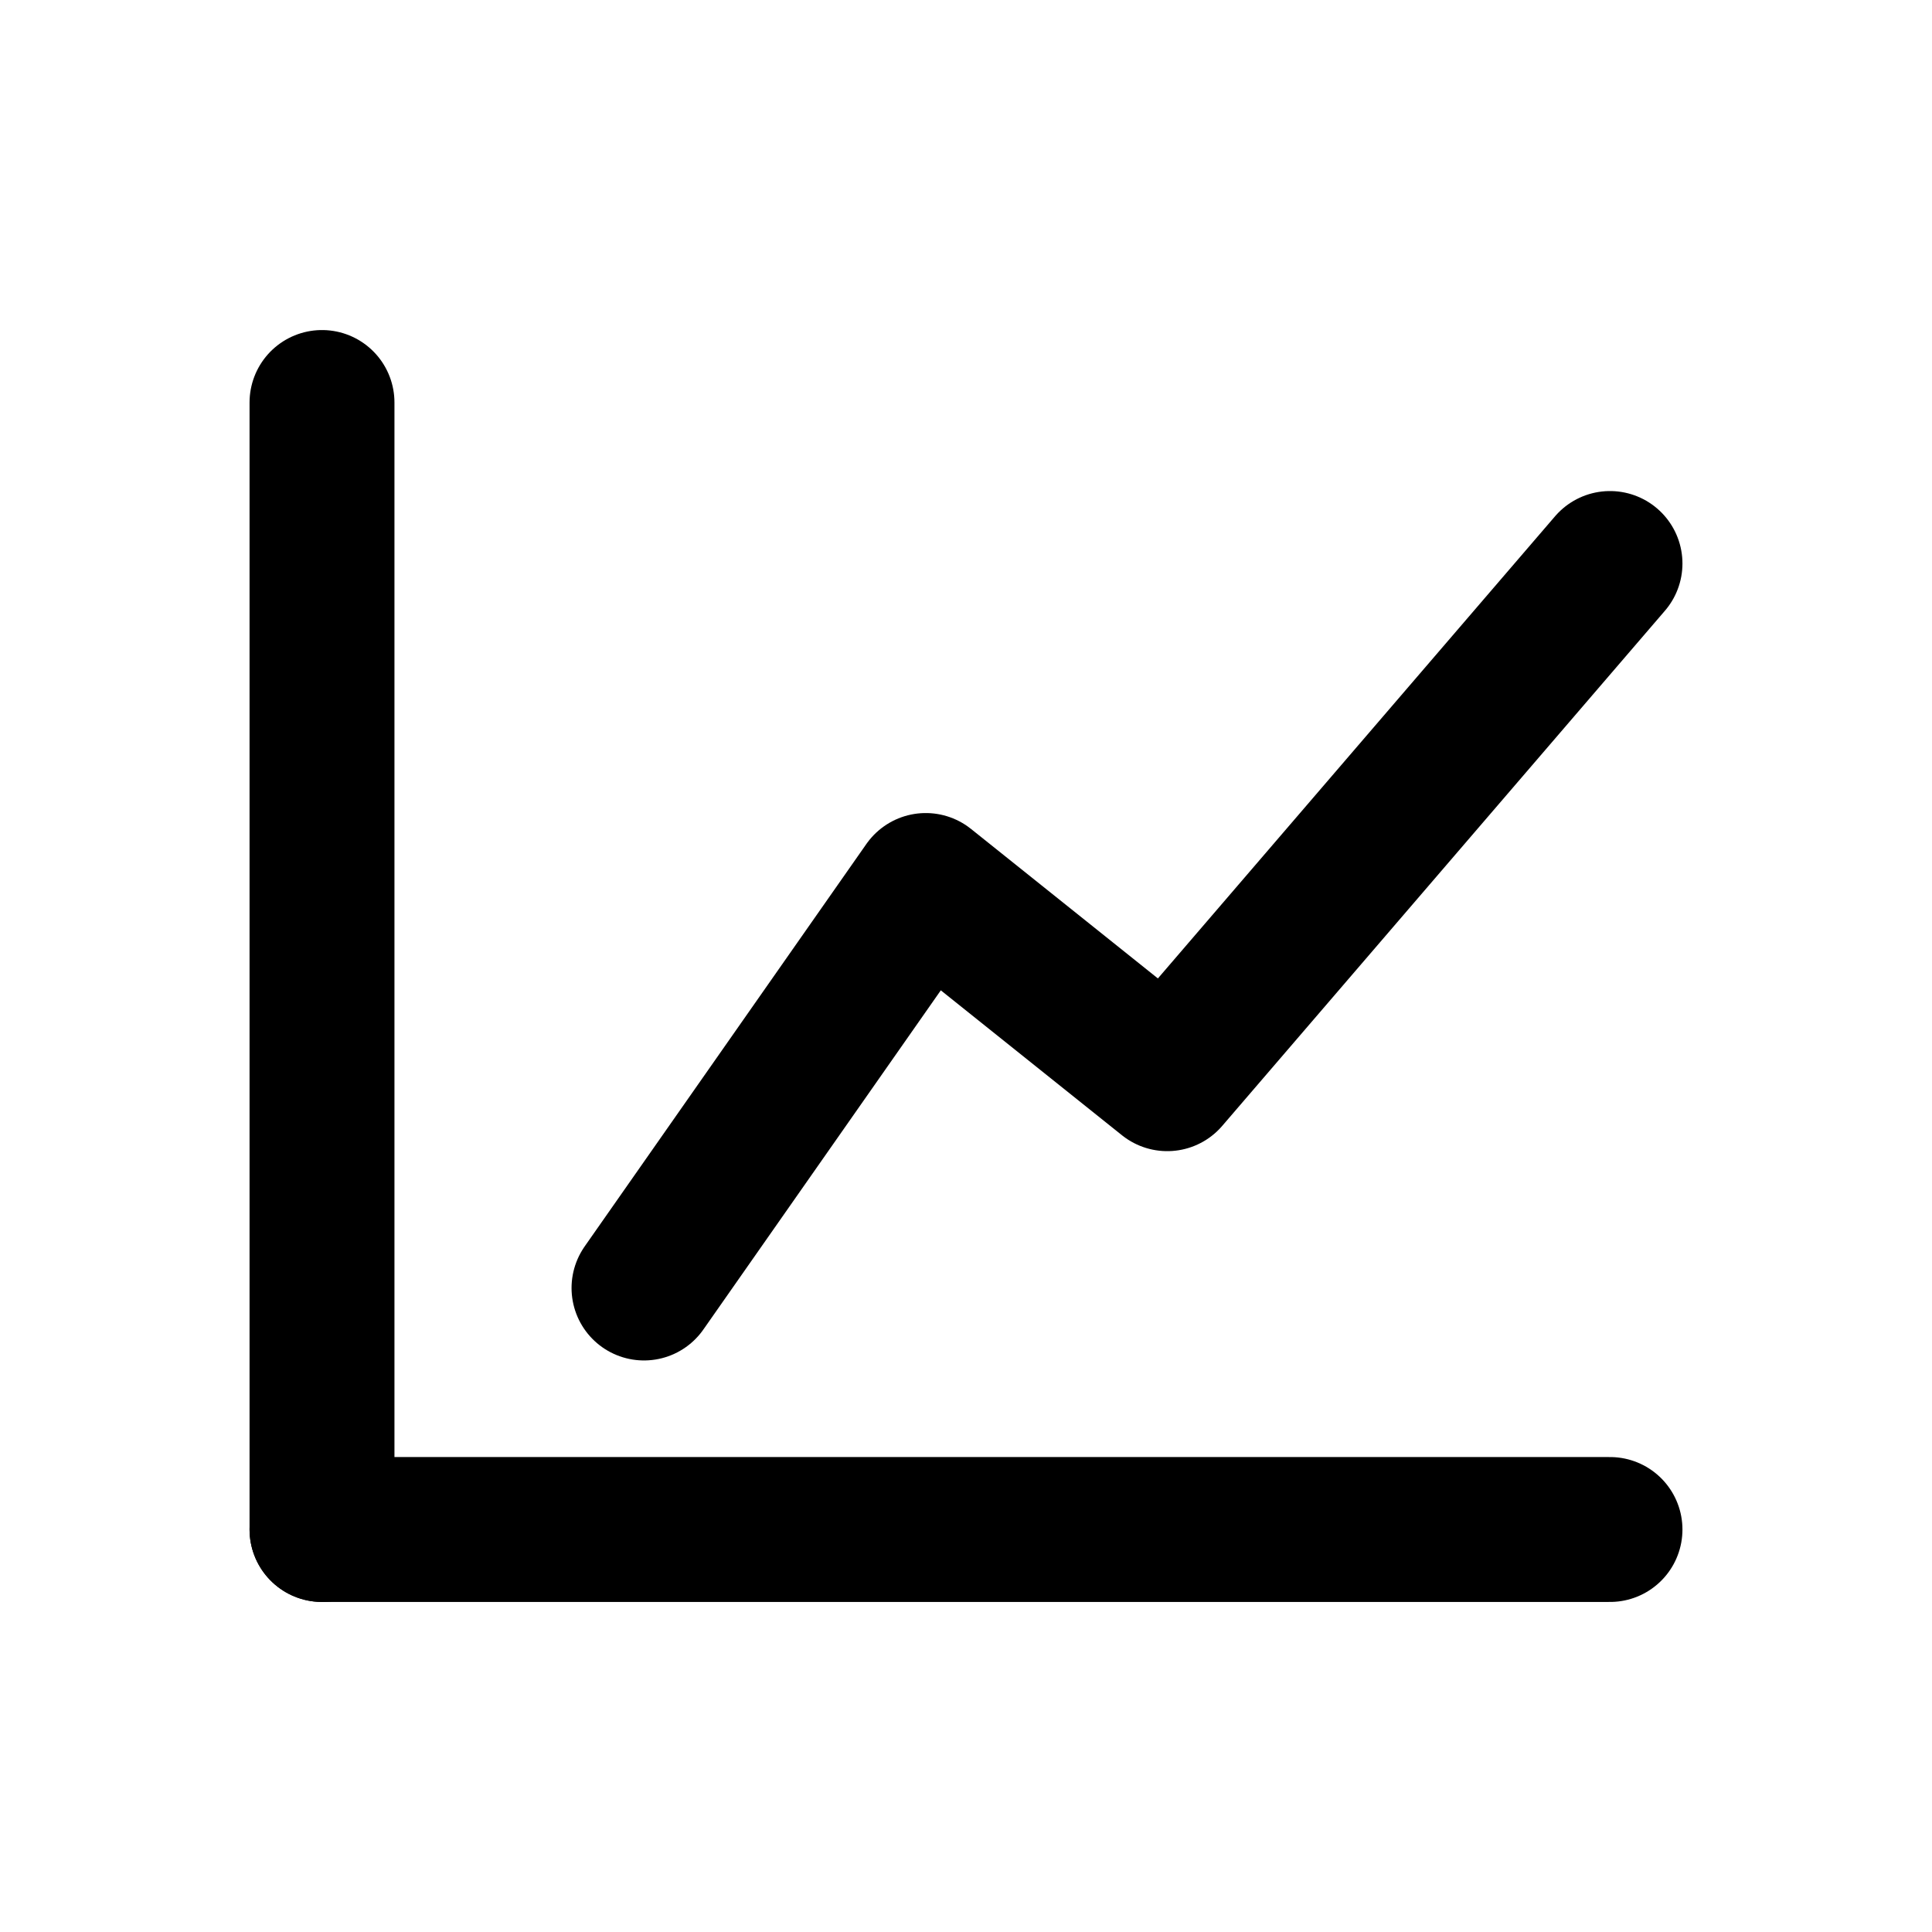
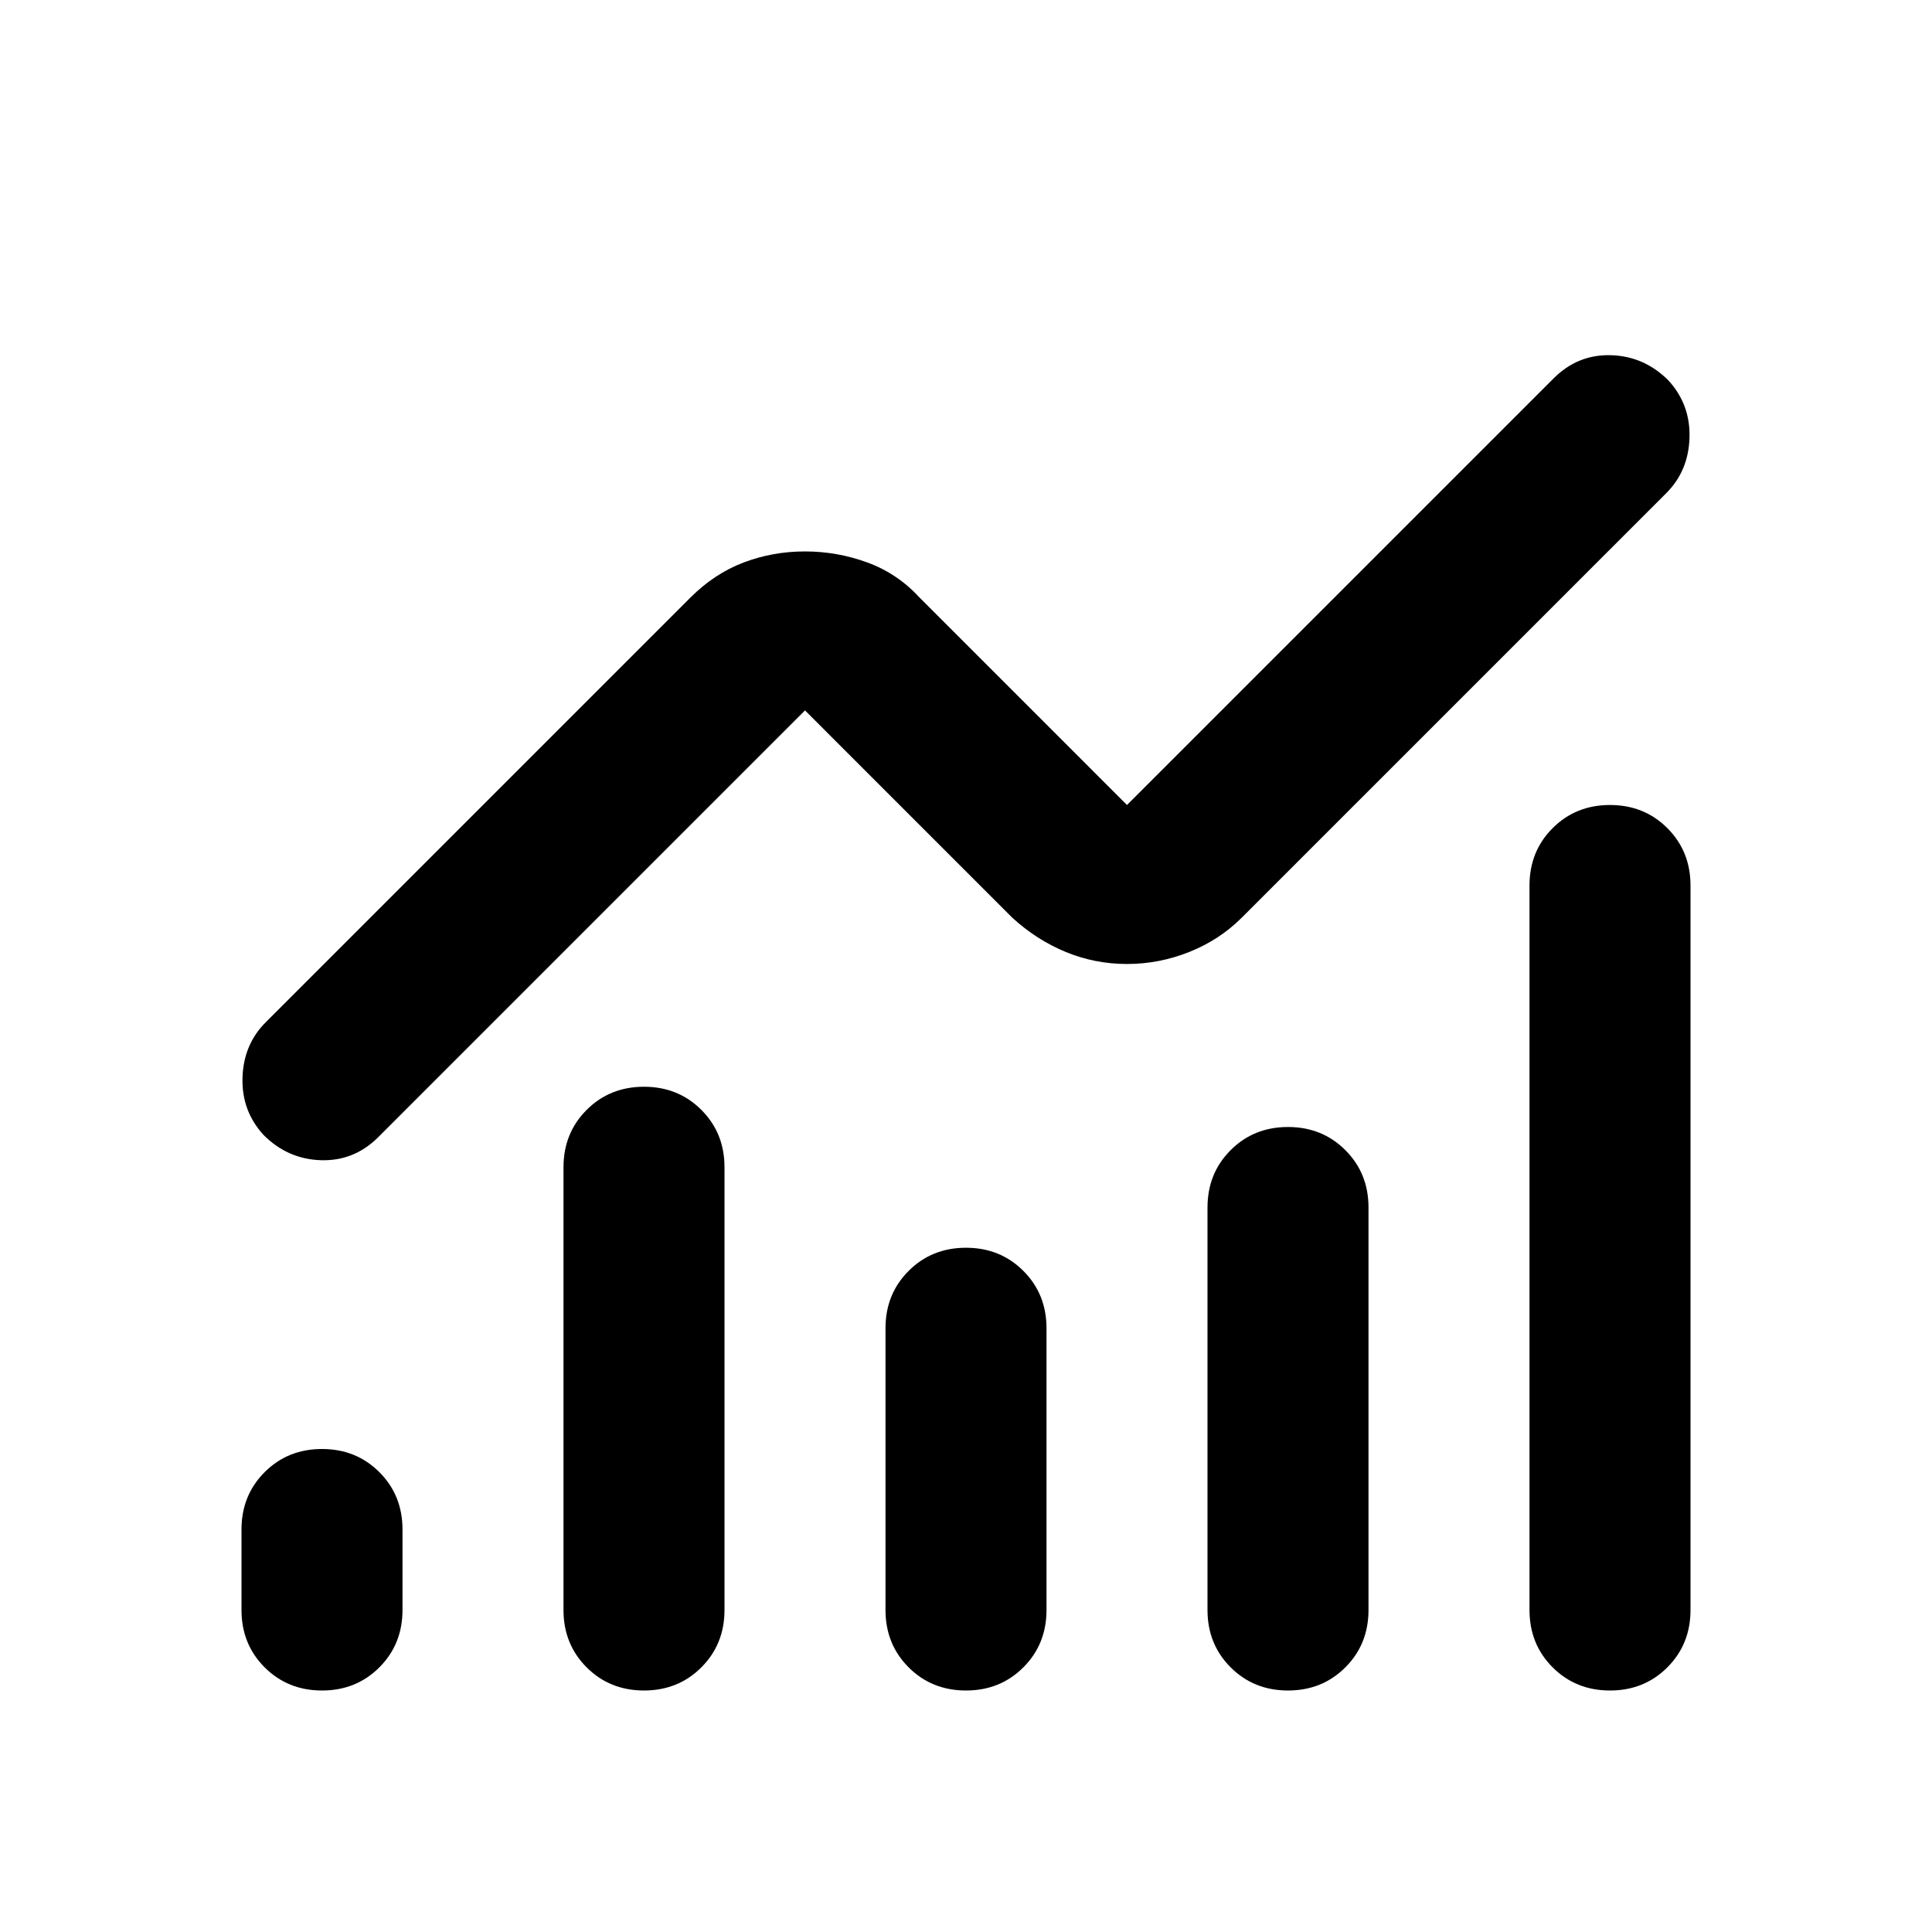
- <svg xmlns="http://www.w3.org/2000/svg" viewBox="0 0 24 24" fill="none" stroke="currentColor" stroke-width="1.8" stroke-linecap="round" stroke-linejoin="round">
-   <path d="M4 19V5" />
-   <path d="M4 19h16" />
-   <path d="M8 16l3.5-5 3 2.4L20 7" />
+ <svg xmlns="http://www.w3.org/2000/svg" height="24" viewBox="0 -960 960 960" width="24">
+   <path d="M131.5-131.5Q120-143 120-160v-40q0-17 11.5-28.5T160-240q17 0 28.5 11.5T200-200v40q0 17-11.5 28.5T160-120q-17 0-28.5-11.5Zm160 0Q280-143 280-160v-220q0-17 11.5-28.5T320-420q17 0 28.5 11.5T360-380v220q0 17-11.5 28.5T320-120q-17 0-28.5-11.5Zm160 0Q440-143 440-160v-140q0-17 11.5-28.5T480-340q17 0 28.5 11.5T520-300v140q0 17-11.5 28.5T480-120q-17 0-28.5-11.5Zm160 0Q600-143 600-160v-200q0-17 11.5-28.5T640-400q17 0 28.5 11.5T680-360v200q0 17-11.5 28.5T640-120q-17 0-28.5-11.5Zm160 0Q760-143 760-160v-360q0-17 11.5-28.5T800-560q17 0 28.5 11.5T840-520v360q0 17-11.5 28.5T800-120q-17 0-28.5-11.5ZM560-481q-16 0-30.5-6T503-504L400-607 188-395q-12 12-28.5 11.5T131-396q-11-12-10.5-28.5T132-452l211-211q12-12 26.5-17.5T400-686q16 0 31 5.5t26 17.5l103 103 212-212q12-12 28.5-11.5T829-771q11 12 10.5 28.5T828-715L617-504q-11 11-26 17t-31 6Z" />
</svg>
